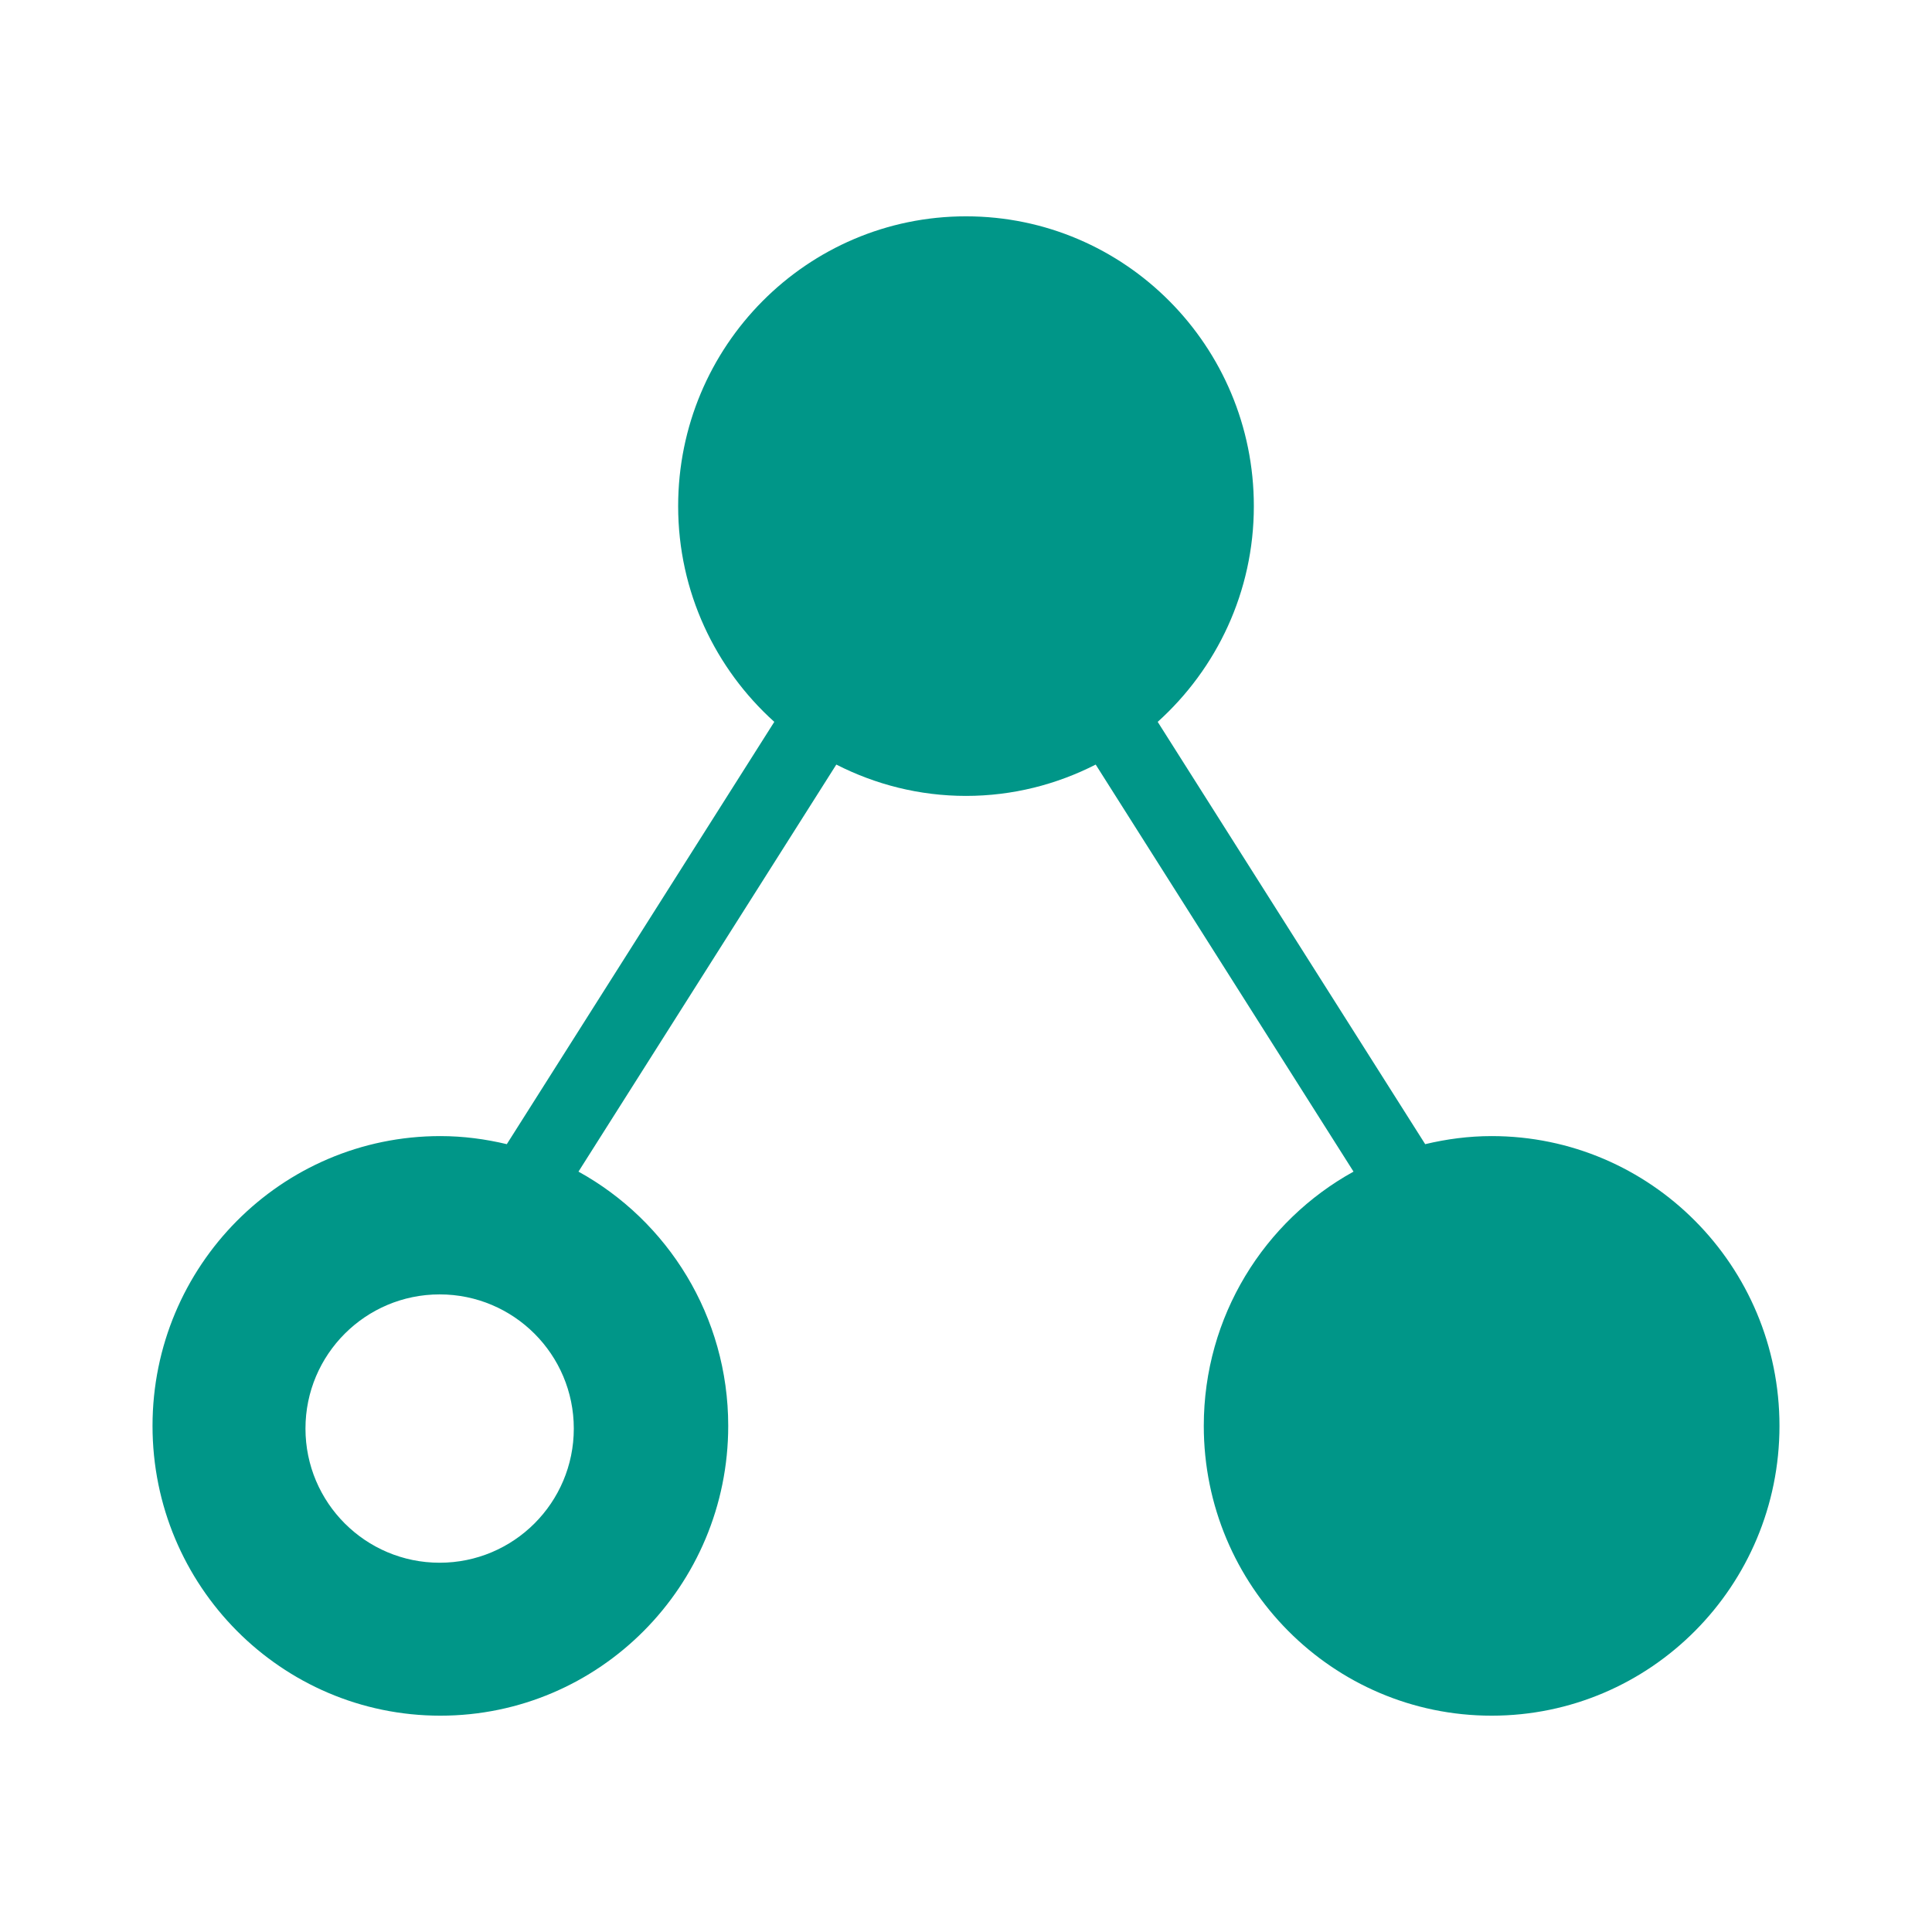
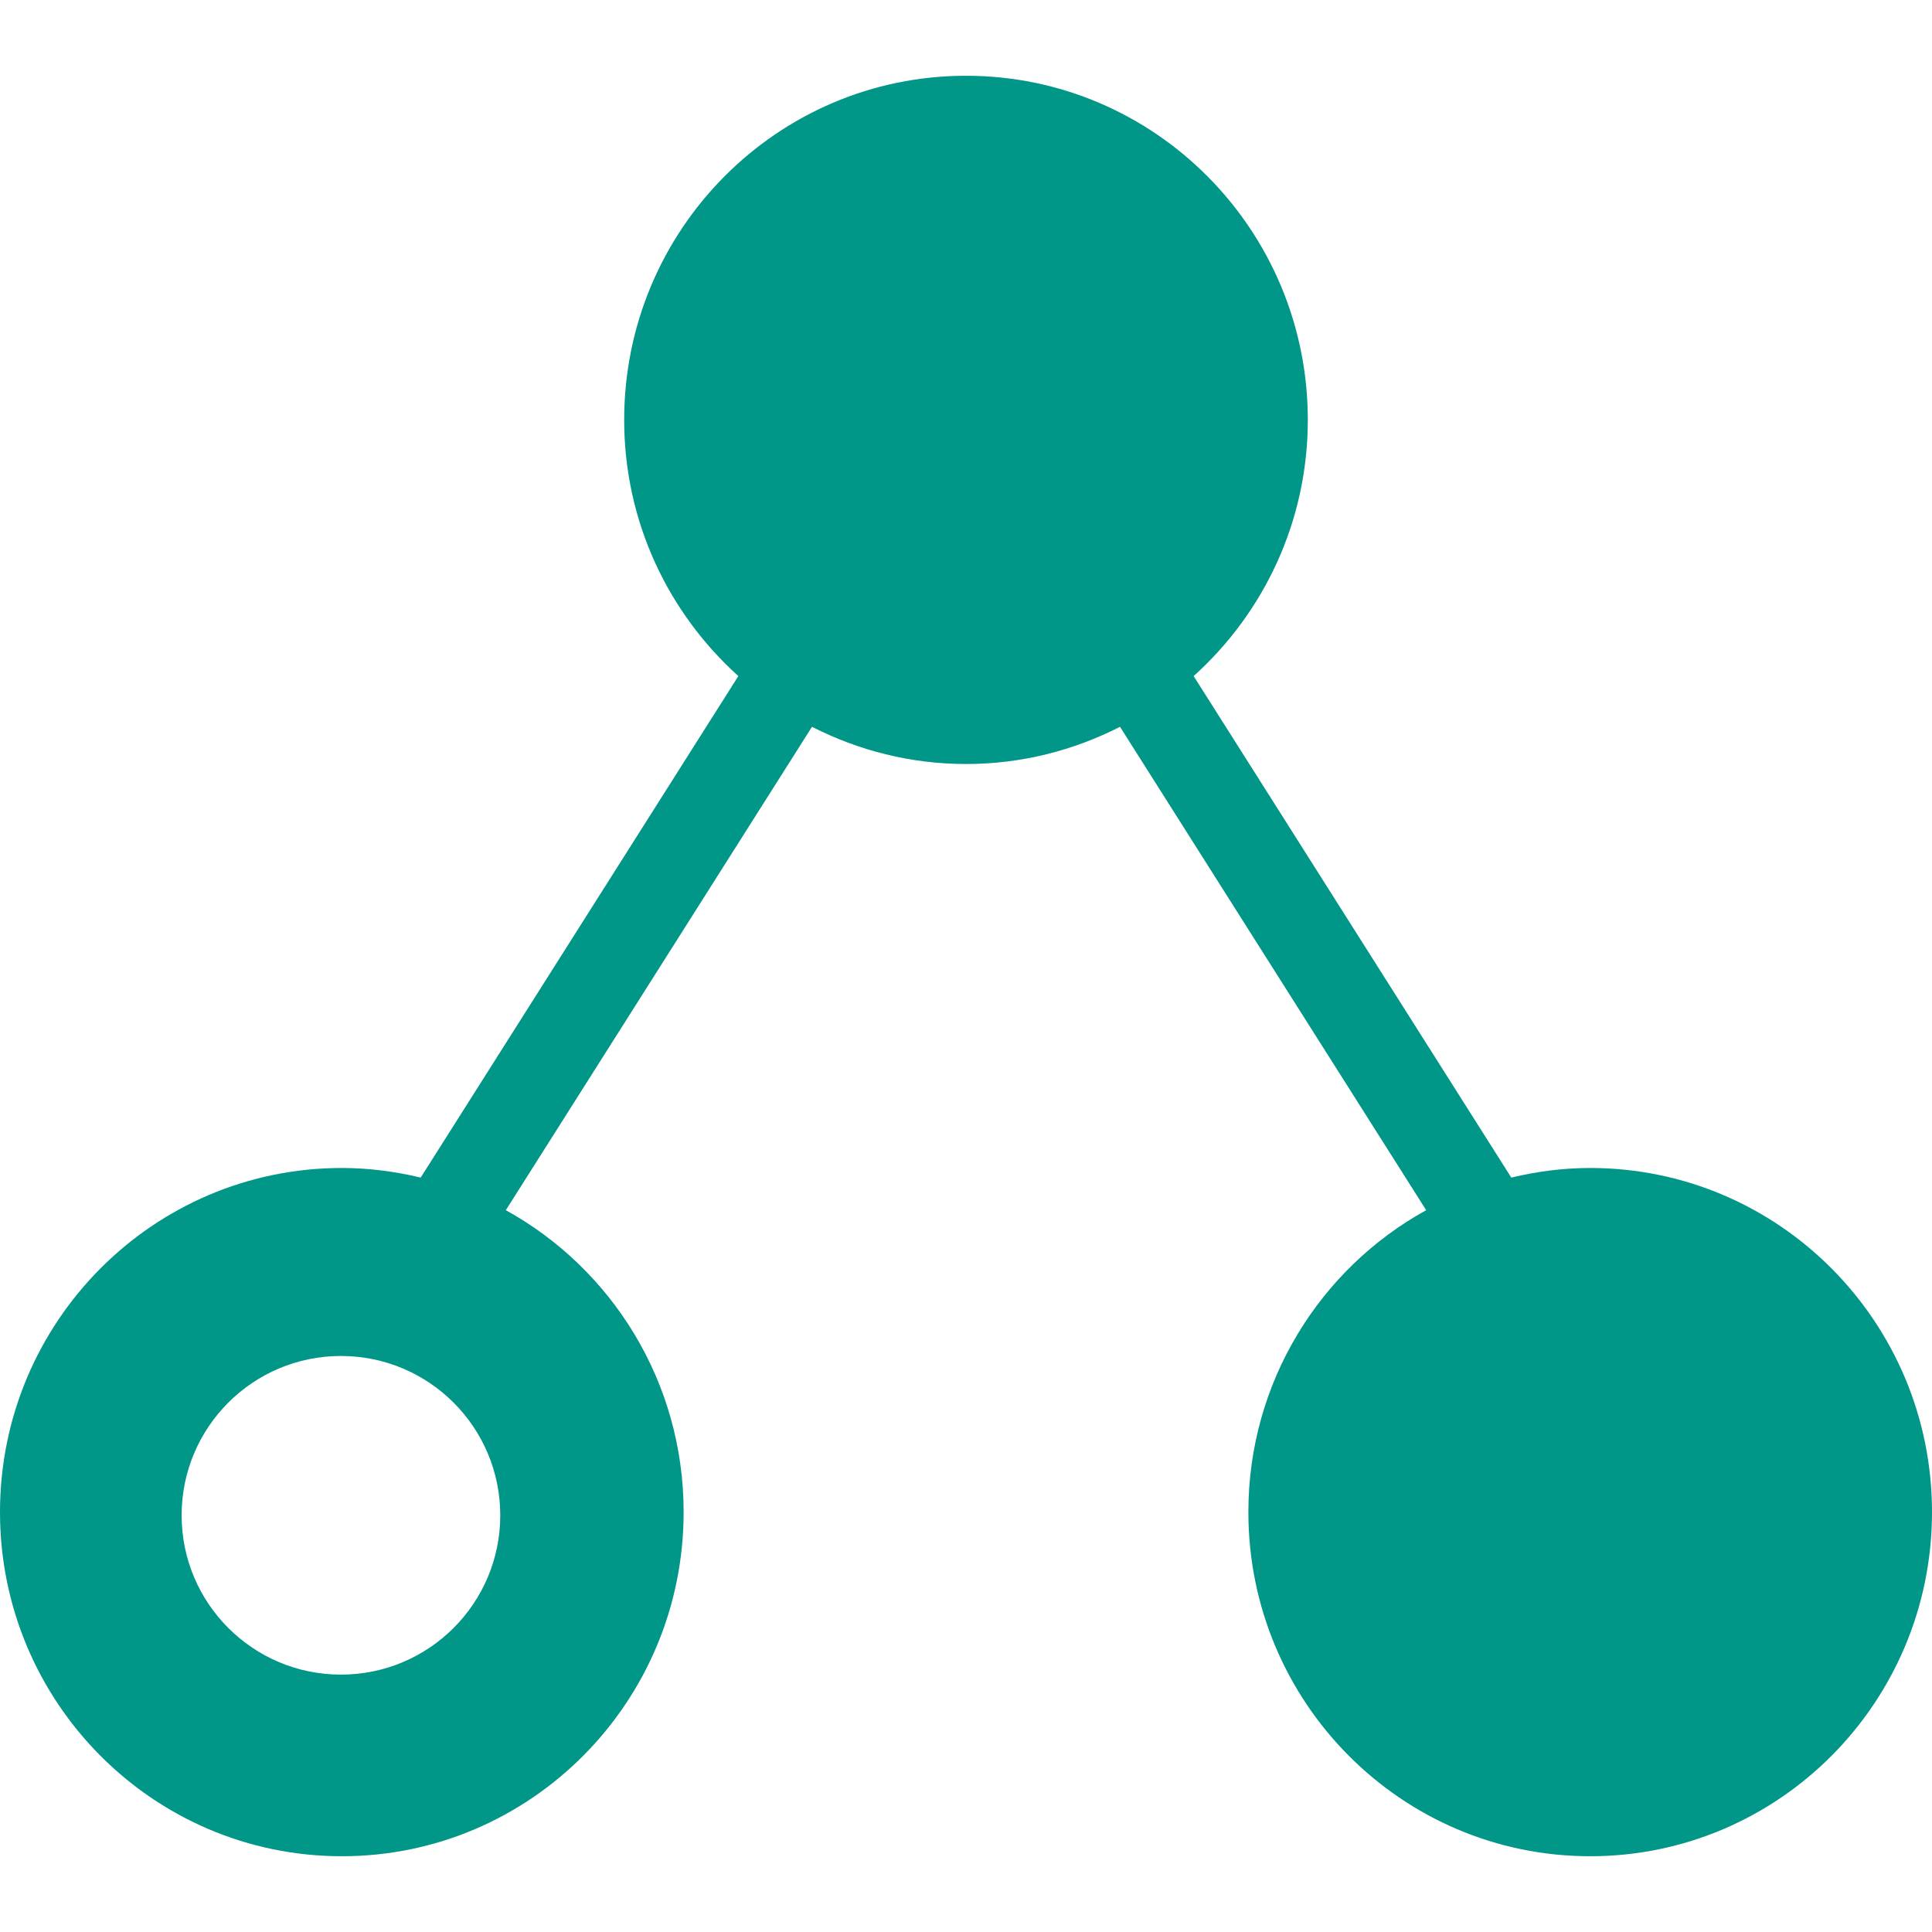
- <svg xmlns="http://www.w3.org/2000/svg" version="1.1" x="0px" y="0px" width="16px" height="16px" viewBox="-48 -48 608 608">
-   <path class="i-color" fill="#009688" d="M421.415,309.528c-7.209,0-14.187,0.938-20.909,2.54l-0.636-1.005l-83.542-131.894c18.528-16.699,30.256-40.888,30.256-67.894c0-50.366-40.556-91.197-90.585-91.197c-50.028,0-90.585,40.83-90.585,91.197c0,27.006,11.728,51.195,30.256,67.894l-83.542,131.894l-0.636,1.005c-6.722-1.602-13.7-2.54-20.909-2.54C40.556,309.528,0,350.358,0,400.725s40.556,91.197,90.585,91.197c50.029,0,90.585-40.83,90.585-91.197c0-34.507-19.045-64.525-47.122-80.016l81.138-128.098C227.461,198.868,241.299,202.472,256,202.472c14.701,0,28.539-3.604,40.816-9.861l81.137,128.098c-28.077,15.491-47.122,45.509-47.122,80.016c0,50.366,40.556,91.197,90.585,91.197C471.444,491.922,512,451.091,512,400.725S471.444,309.528,421.415,309.528z M90.353,443.791c-23.319,0-42.222-18.904-42.222-42.222s18.904-42.222,42.222-42.222s42.222,18.904,42.222,42.222S113.672,443.791,90.353,443.791z" />
+ <svg xmlns="http://www.w3.org/2000/svg" version="1.1" x="0px" y="0px" width="16px" height="16px" viewBox="0 0 512 512">
+   <path fill="#009688" d="M421.415,309.528c-7.209,0-14.187,0.938-20.909,2.54l-0.636-1.005l-83.542-131.894c18.528-16.699,30.256-40.888,30.256-67.894c0-50.366-40.556-91.197-90.585-91.197c-50.028,0-90.585,40.83-90.585,91.197c0,27.006,11.728,51.195,30.256,67.894l-83.542,131.894l-0.636,1.005c-6.722-1.602-13.7-2.54-20.909-2.54C40.556,309.528,0,350.358,0,400.725s40.556,91.197,90.585,91.197c50.029,0,90.585-40.83,90.585-91.197c0-34.507-19.045-64.525-47.122-80.016l81.138-128.098C227.461,198.868,241.299,202.472,256,202.472c14.701,0,28.539-3.604,40.816-9.861l81.137,128.098c-28.077,15.491-47.122,45.509-47.122,80.016c0,50.366,40.556,91.197,90.585,91.197C471.444,491.922,512,451.091,512,400.725S471.444,309.528,421.415,309.528z M90.353,443.791c-23.319,0-42.222-18.904-42.222-42.222s18.904-42.222,42.222-42.222s42.222,18.904,42.222,42.222S113.672,443.791,90.353,443.791z" />
</svg>
